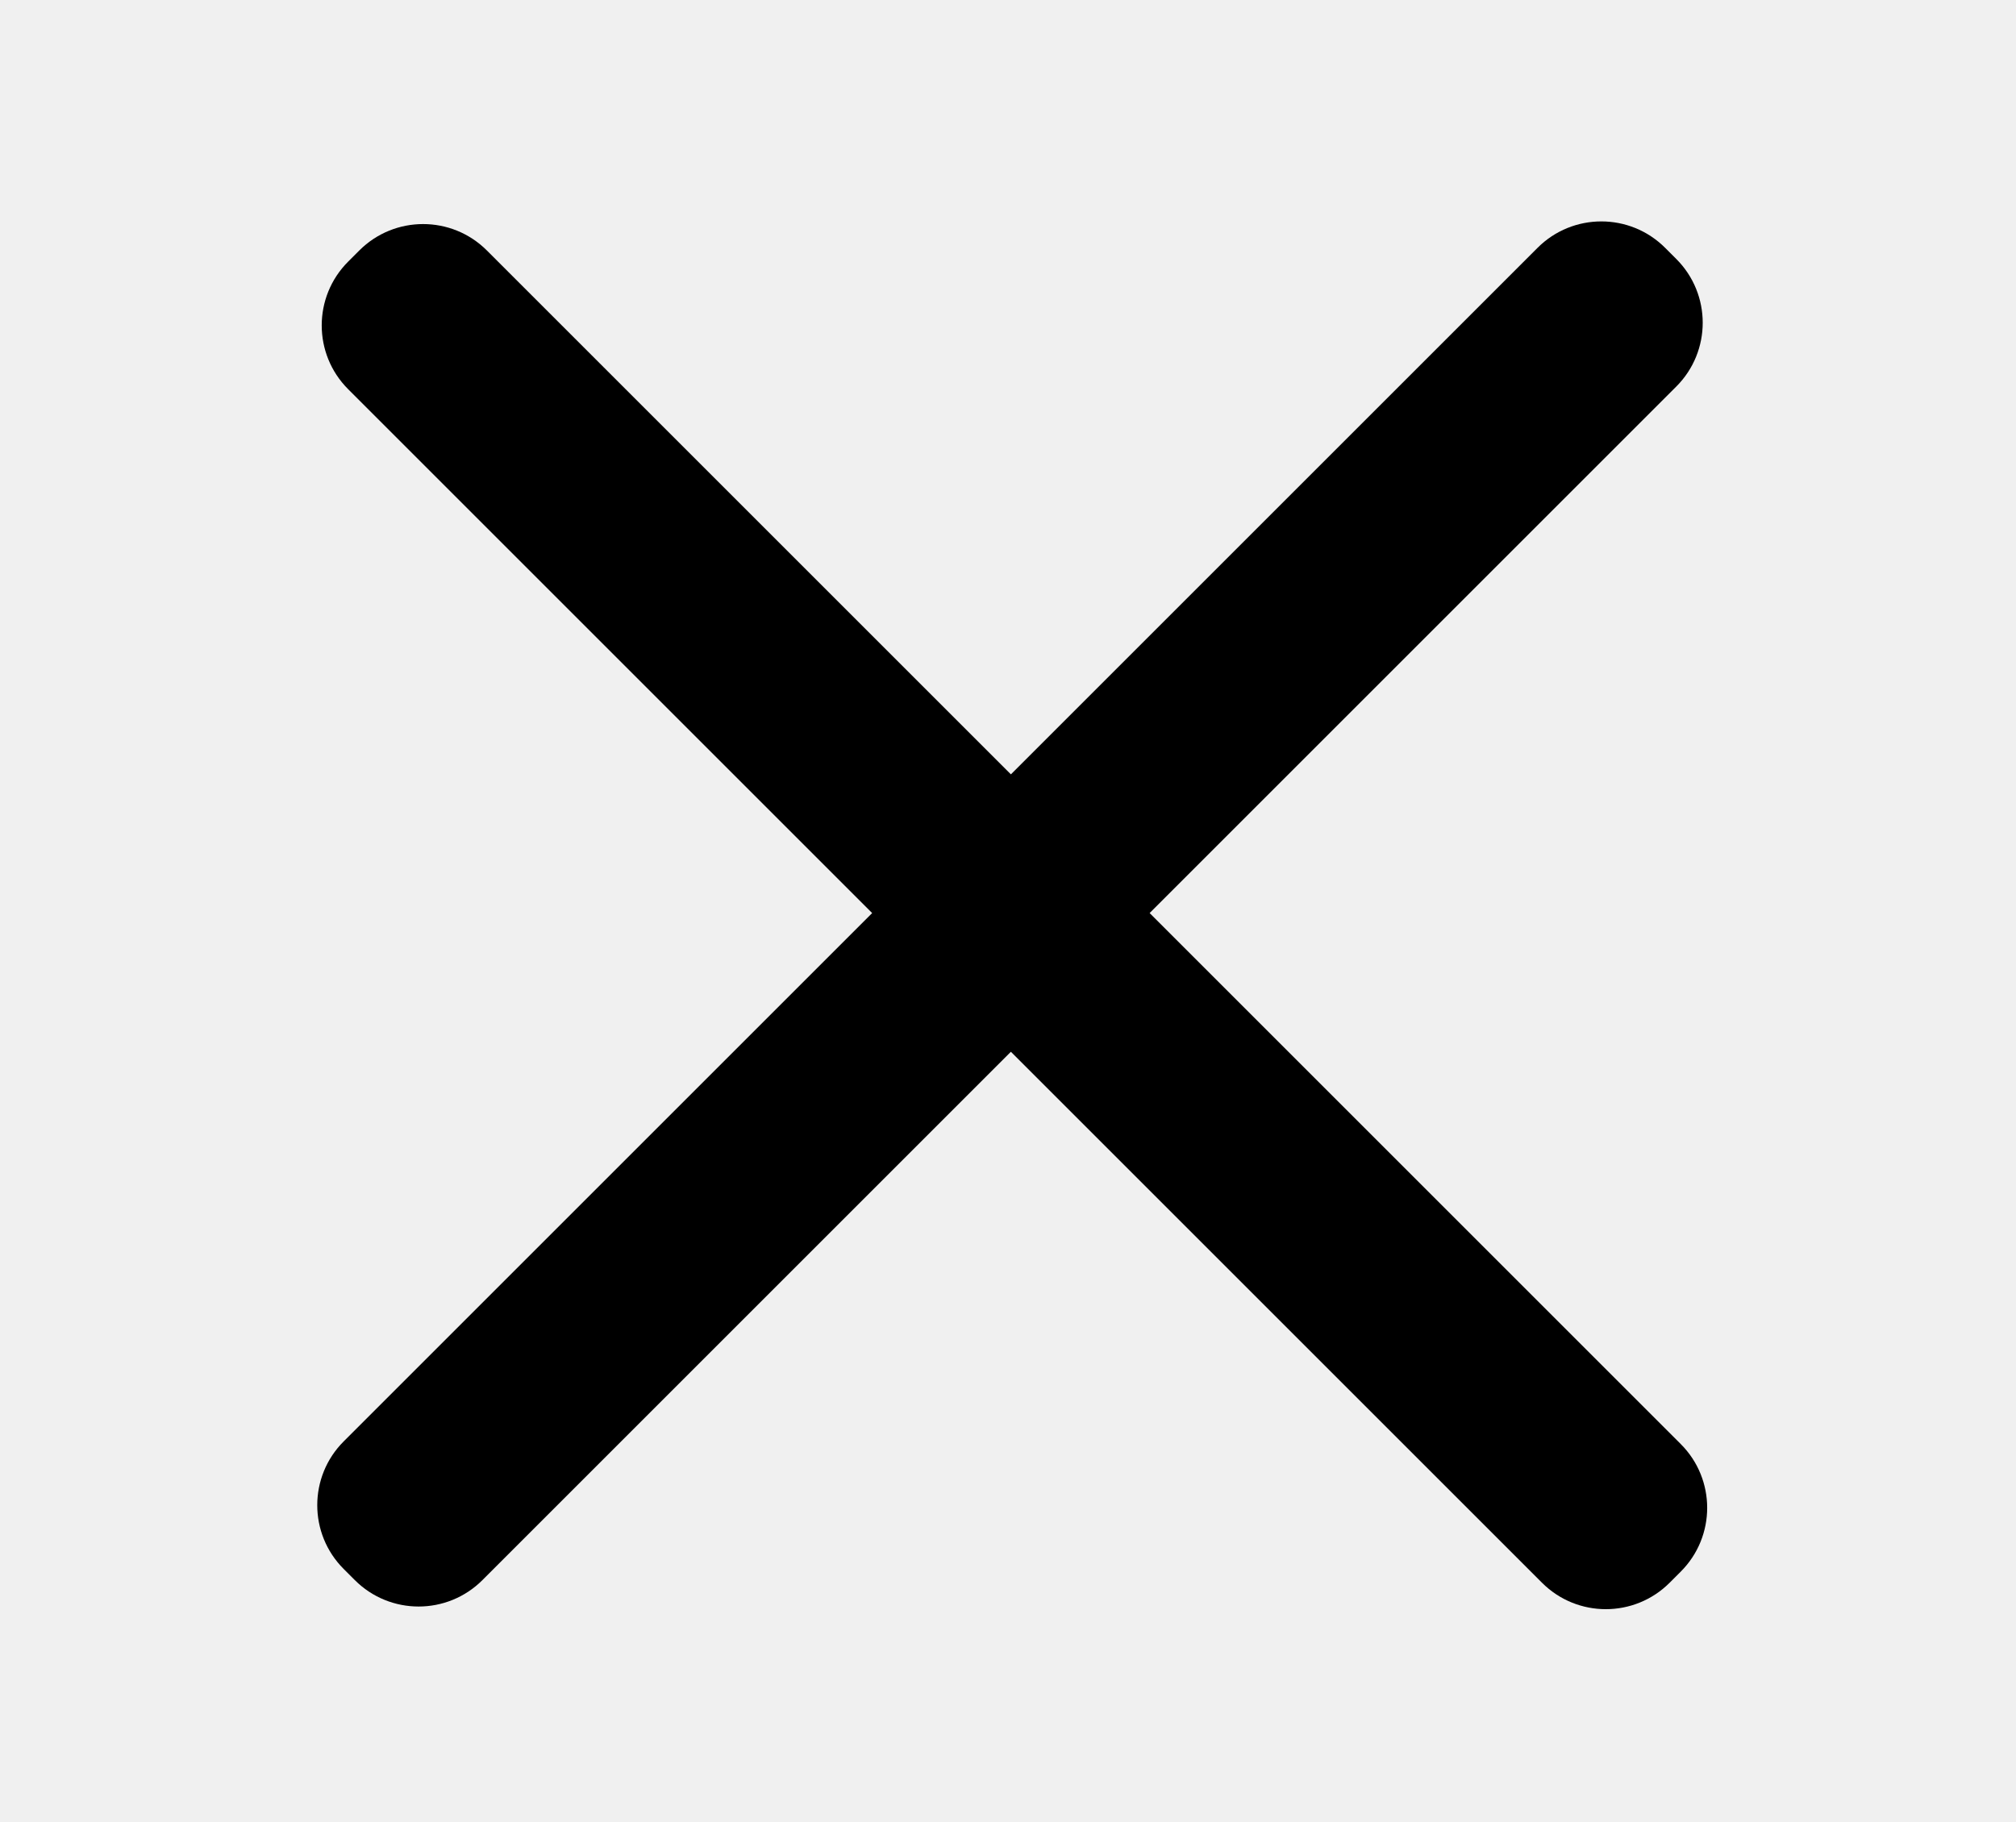
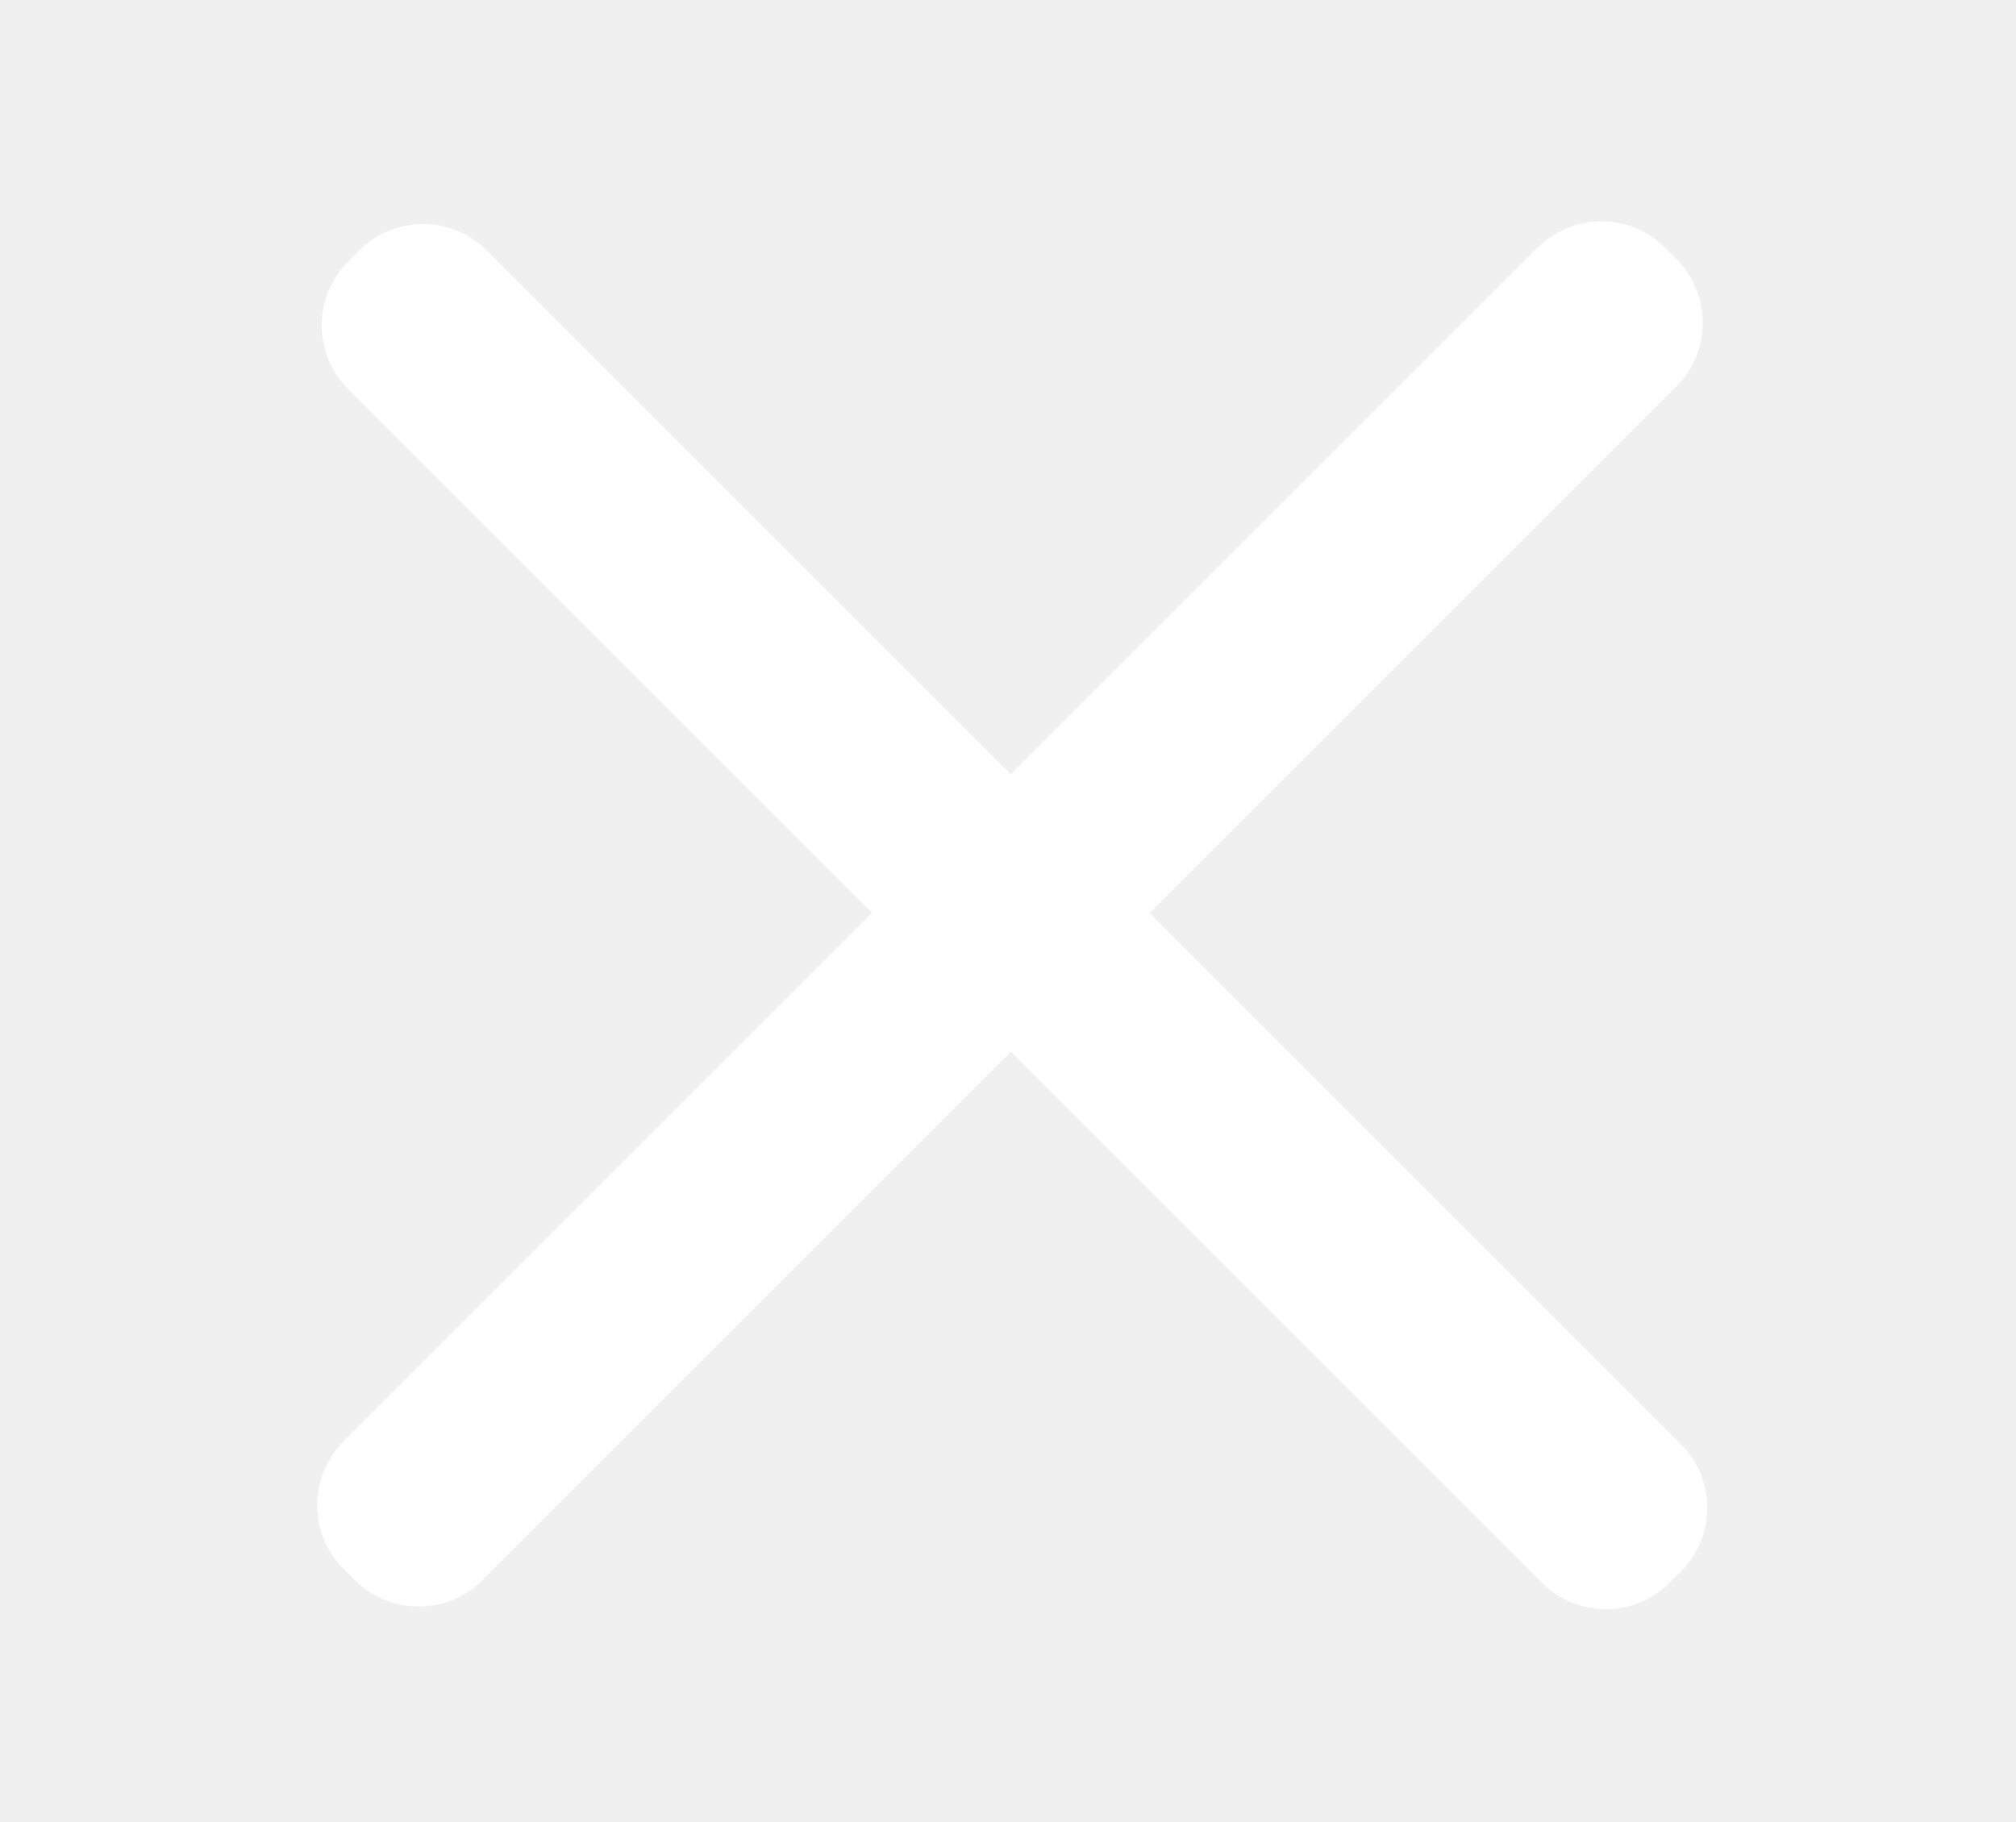
<svg xmlns="http://www.w3.org/2000/svg" width="174.785mm" height="157.948mm" viewBox="0 0 174.785 157.948" version="1.1" id="svg18">
  <defs id="defs12" />
  <g id="layer1" transform="translate(-6.013257,-17.98485)">
-     <g id="g3717" transform="translate(3.378878,-7.330447)">
-       <rect transform="rotate(-45)" ry="7.823" y="57.15" x="-18.56" height="162.026" width="17.011" id="rect3698" style="opacity:1;fill:#000000;fill-opacity:1;stroke-width:0.265" />
-       <rect transform="matrix(-0.7071068,-0.7071068,-0.7071068,0.7071068,0,0)" ry="7.823" y="-70.847" x="-146.232" height="162.026" width="17.011" id="rect3698-3" style="opacity:1;fill:#000000;fill-opacity:1;stroke-width:0.265" />
+     <g id="g3717" transform="translate(3.378878,-7.330447)" style="fill:#ffffff">
+       <rect transform="rotate(-45)" ry="7.823" y="57.15" x="-18.56" height="162.026" width="17.011" id="rect3698" style="opacity:1;fill:#ffffff;fill-opacity:1;stroke-width:0.265" />
+       <rect transform="matrix(-0.7071068,-0.7071068,-0.7071068,0.7071068,0,0)" ry="7.823" y="-70.847" x="-146.232" height="162.026" width="17.011" id="rect3698-3" style="opacity:1;fill:#ffffff;fill-opacity:1;stroke-width:0.265" />
    </g>
    <rect style="opacity:0.99;fill:none;fill-opacity:1;stroke-width:0.265" id="rect3721" width="174.785" height="157.948" x="6.013" y="17.985" ry="0.006" />
  </g>
</svg>
